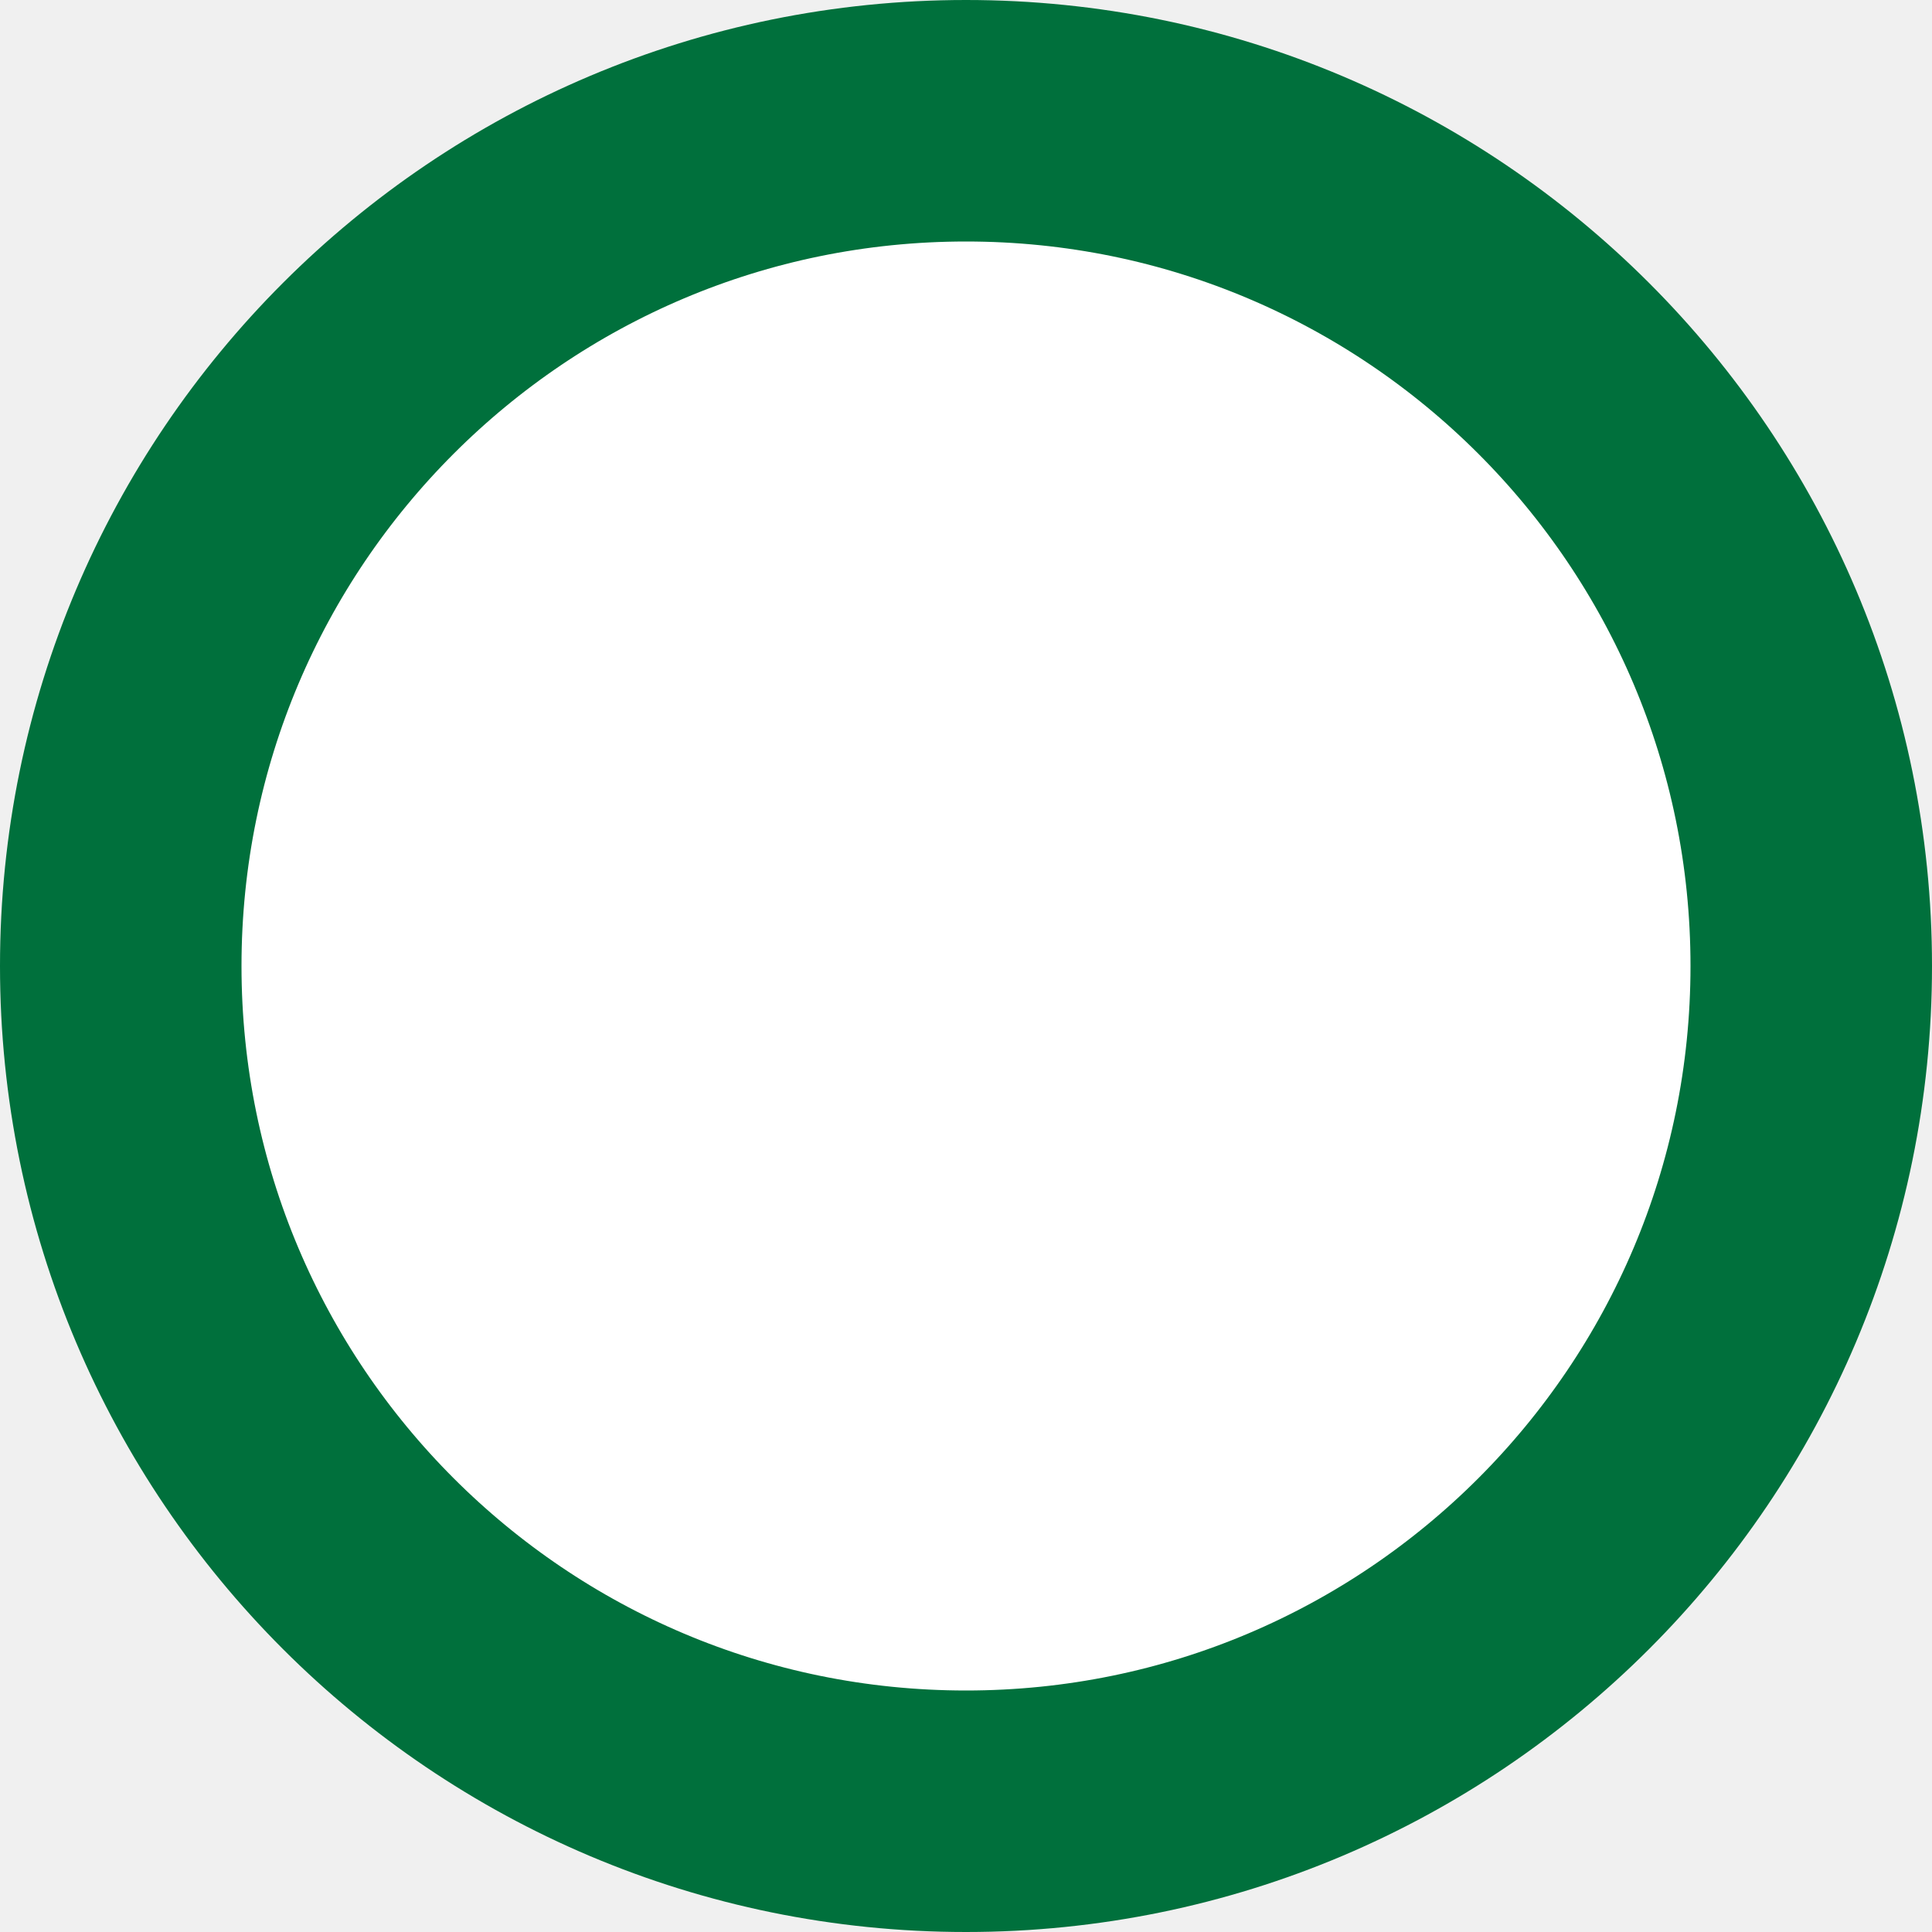
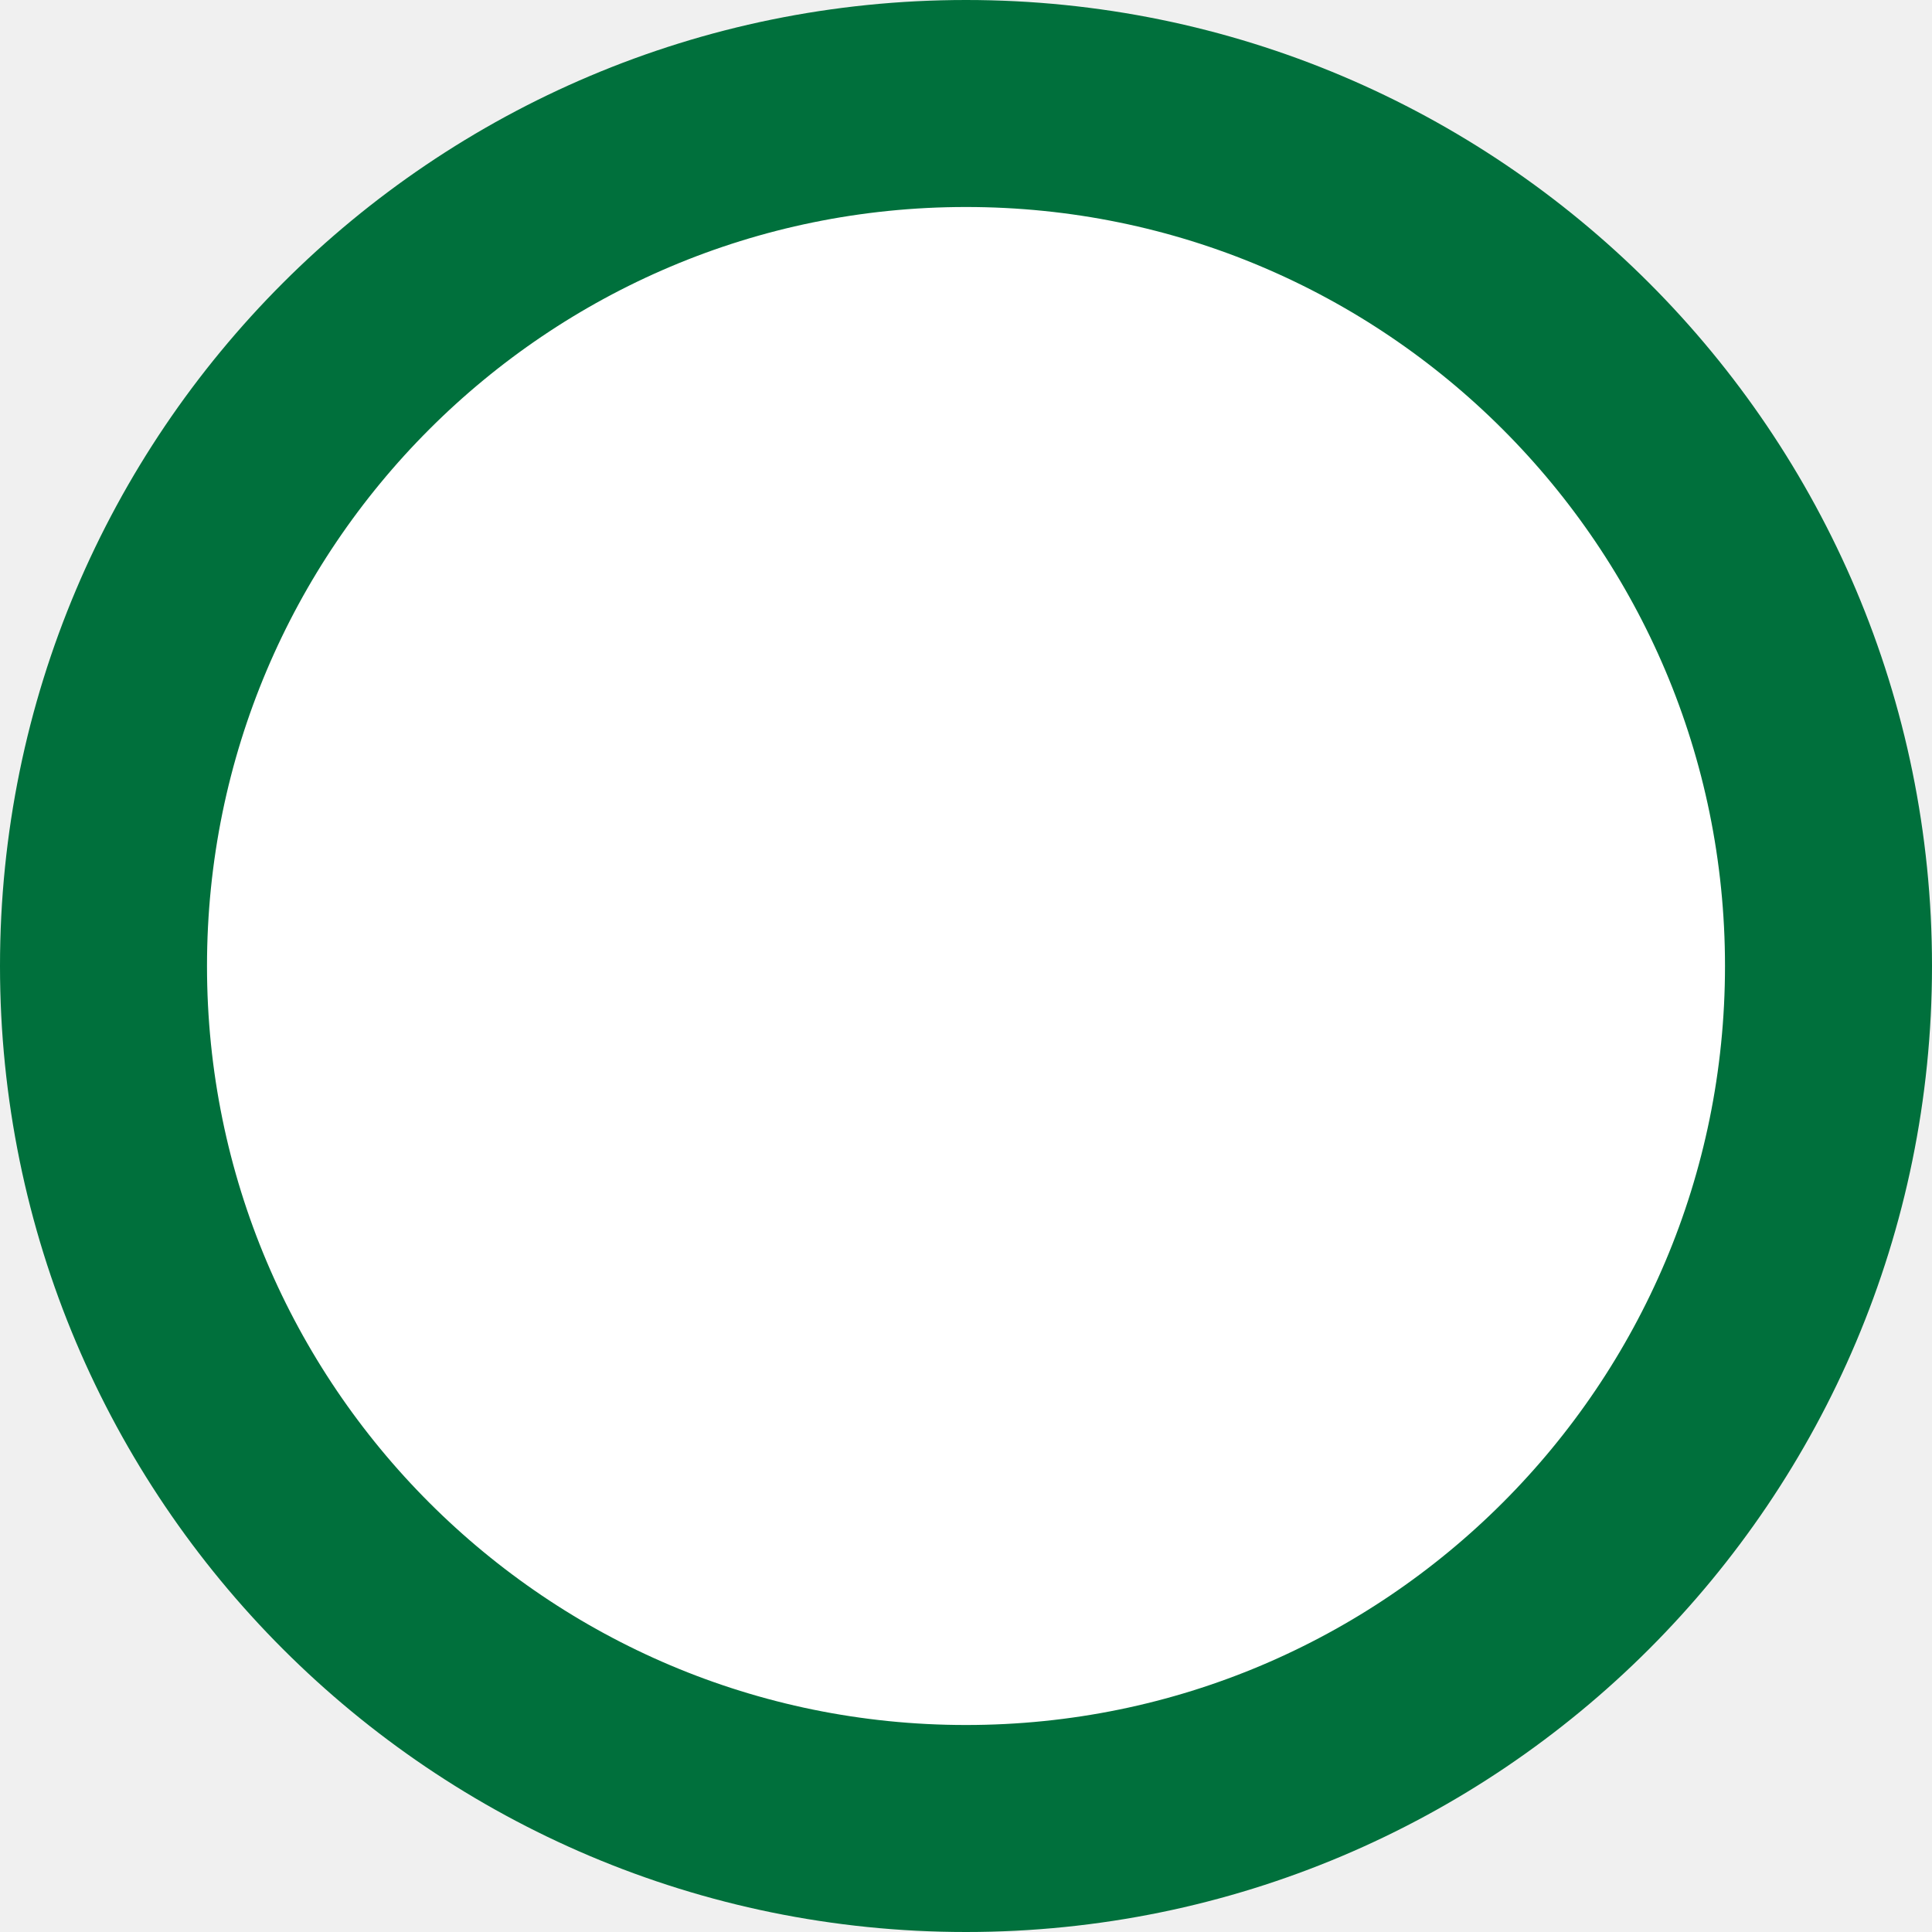
- <svg xmlns="http://www.w3.org/2000/svg" width="24px" height="24px" viewBox="0 0 24 24" version="1.1">
+ <svg xmlns="http://www.w3.org/2000/svg" width="28px" height="28px" viewBox="0 0 28 28" version="1.1">
  <g id="Progress/Todo" stroke="none" stroke-width="1" fill="none" fill-rule="evenodd">
-     <circle id="Oval" stroke="#00703c" stroke-width="3" fill="#FFFFFF" cx="12" cy="12" r="10.5" />
+     <circle id="Oval" stroke="#00703c" stroke-width="3" fill="#FFFFFF" cx="14" cy="14" r="12.5" />
  </g>
</svg>
